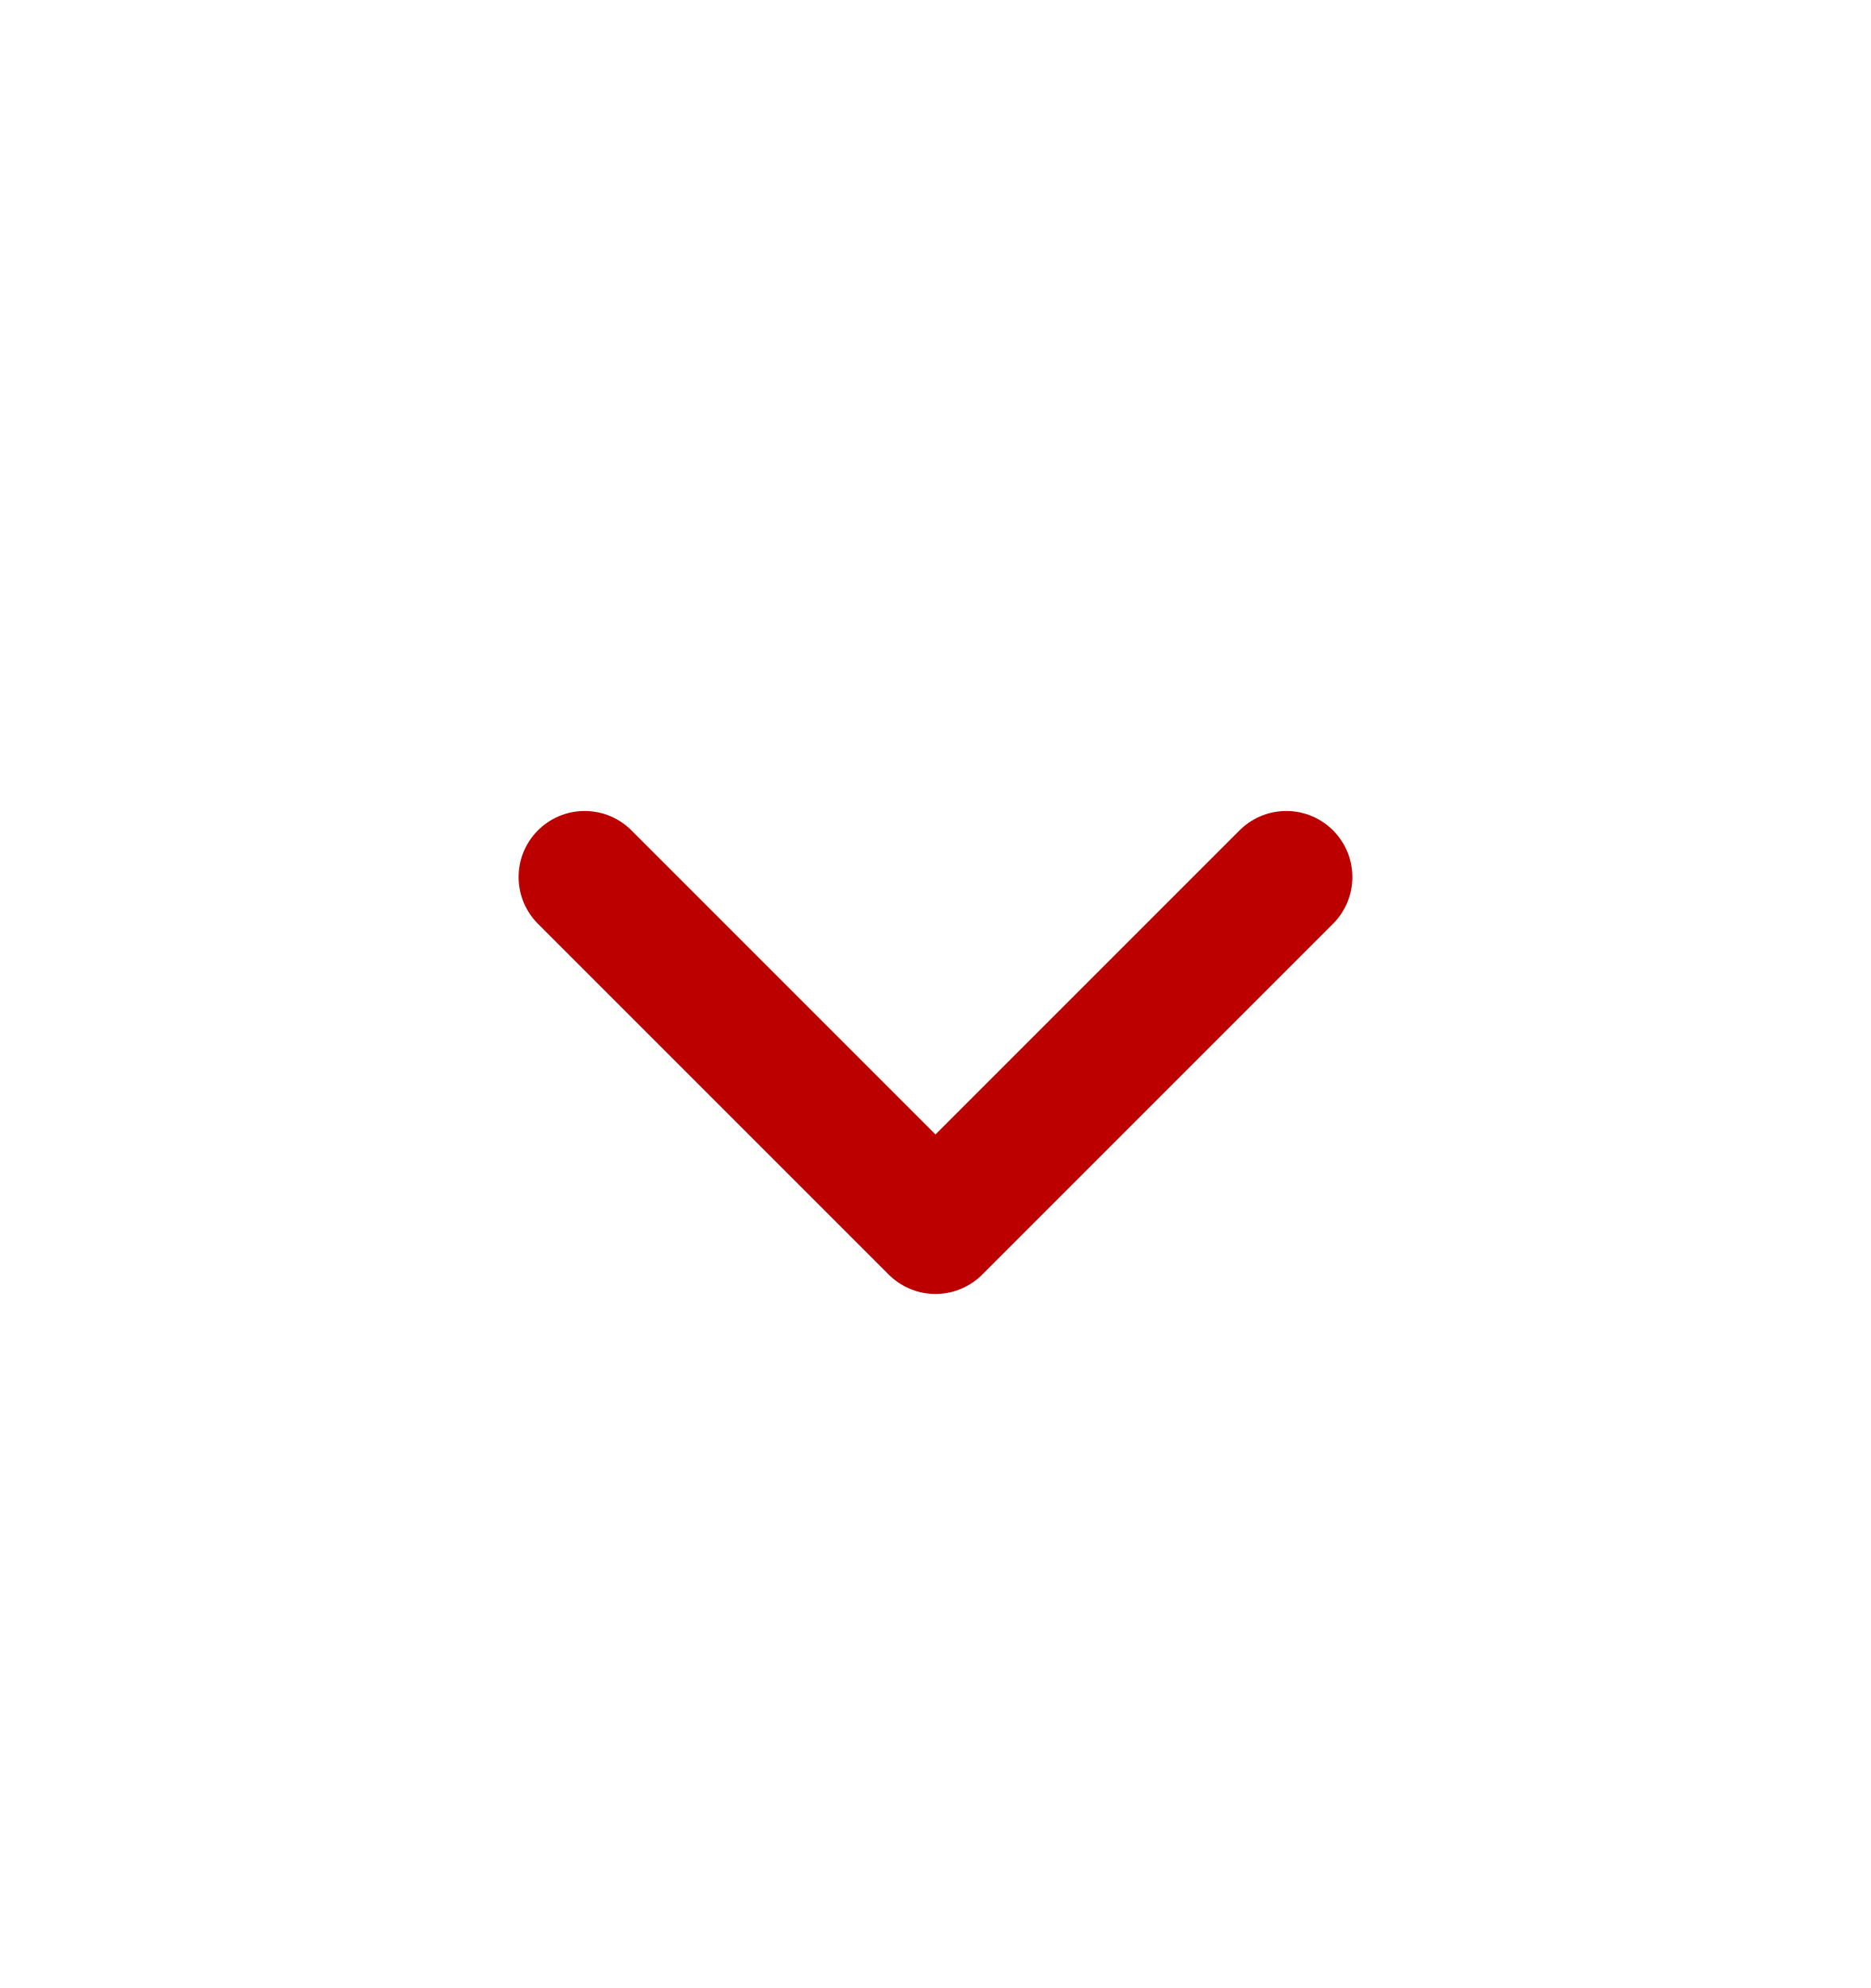
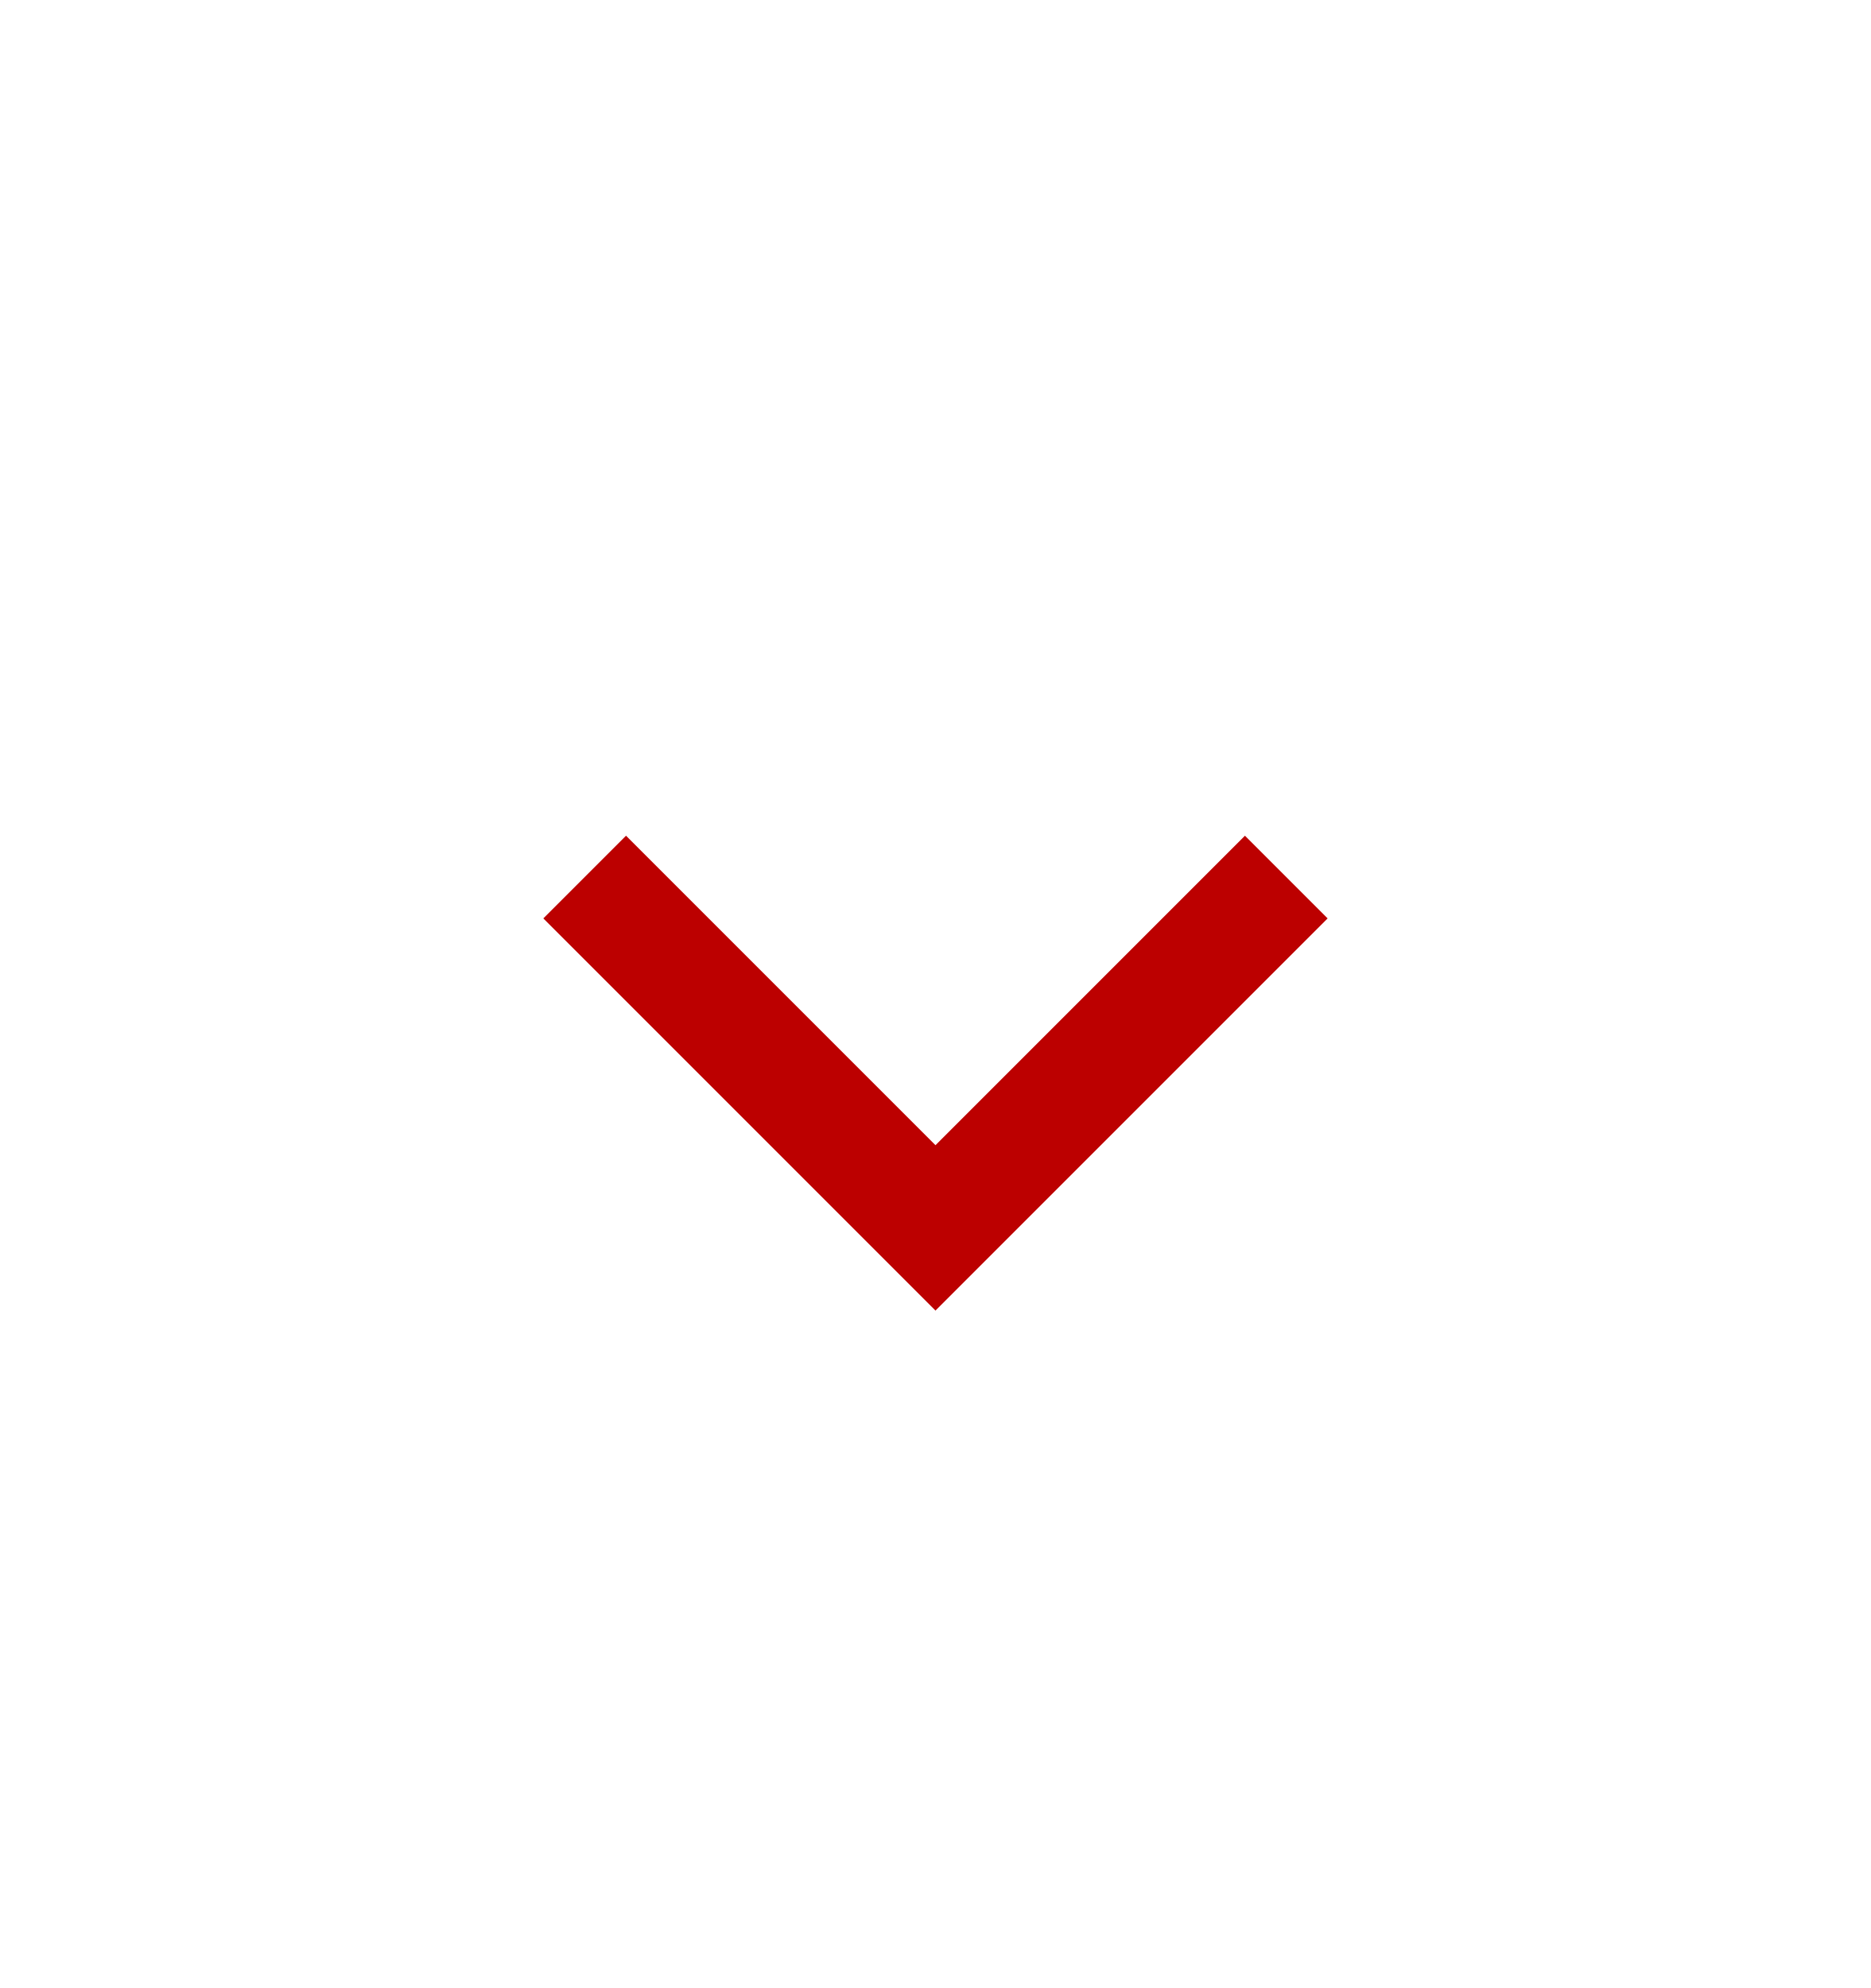
<svg xmlns="http://www.w3.org/2000/svg" width="16" height="17" viewBox="0 0 16 17" fill="none">
-   <path d="M11 7.5L8 10.5L5 7.5" stroke="#BC0000" stroke-width="1.13" stroke-linecap="round" stroke-linejoin="round" />
+   <path d="M11 7.5L8 10.5L5 7.5" stroke="#BC0000" strokeWidth="1.13" strokeLinecap="round" strokeLinejoin="round" />
</svg>
